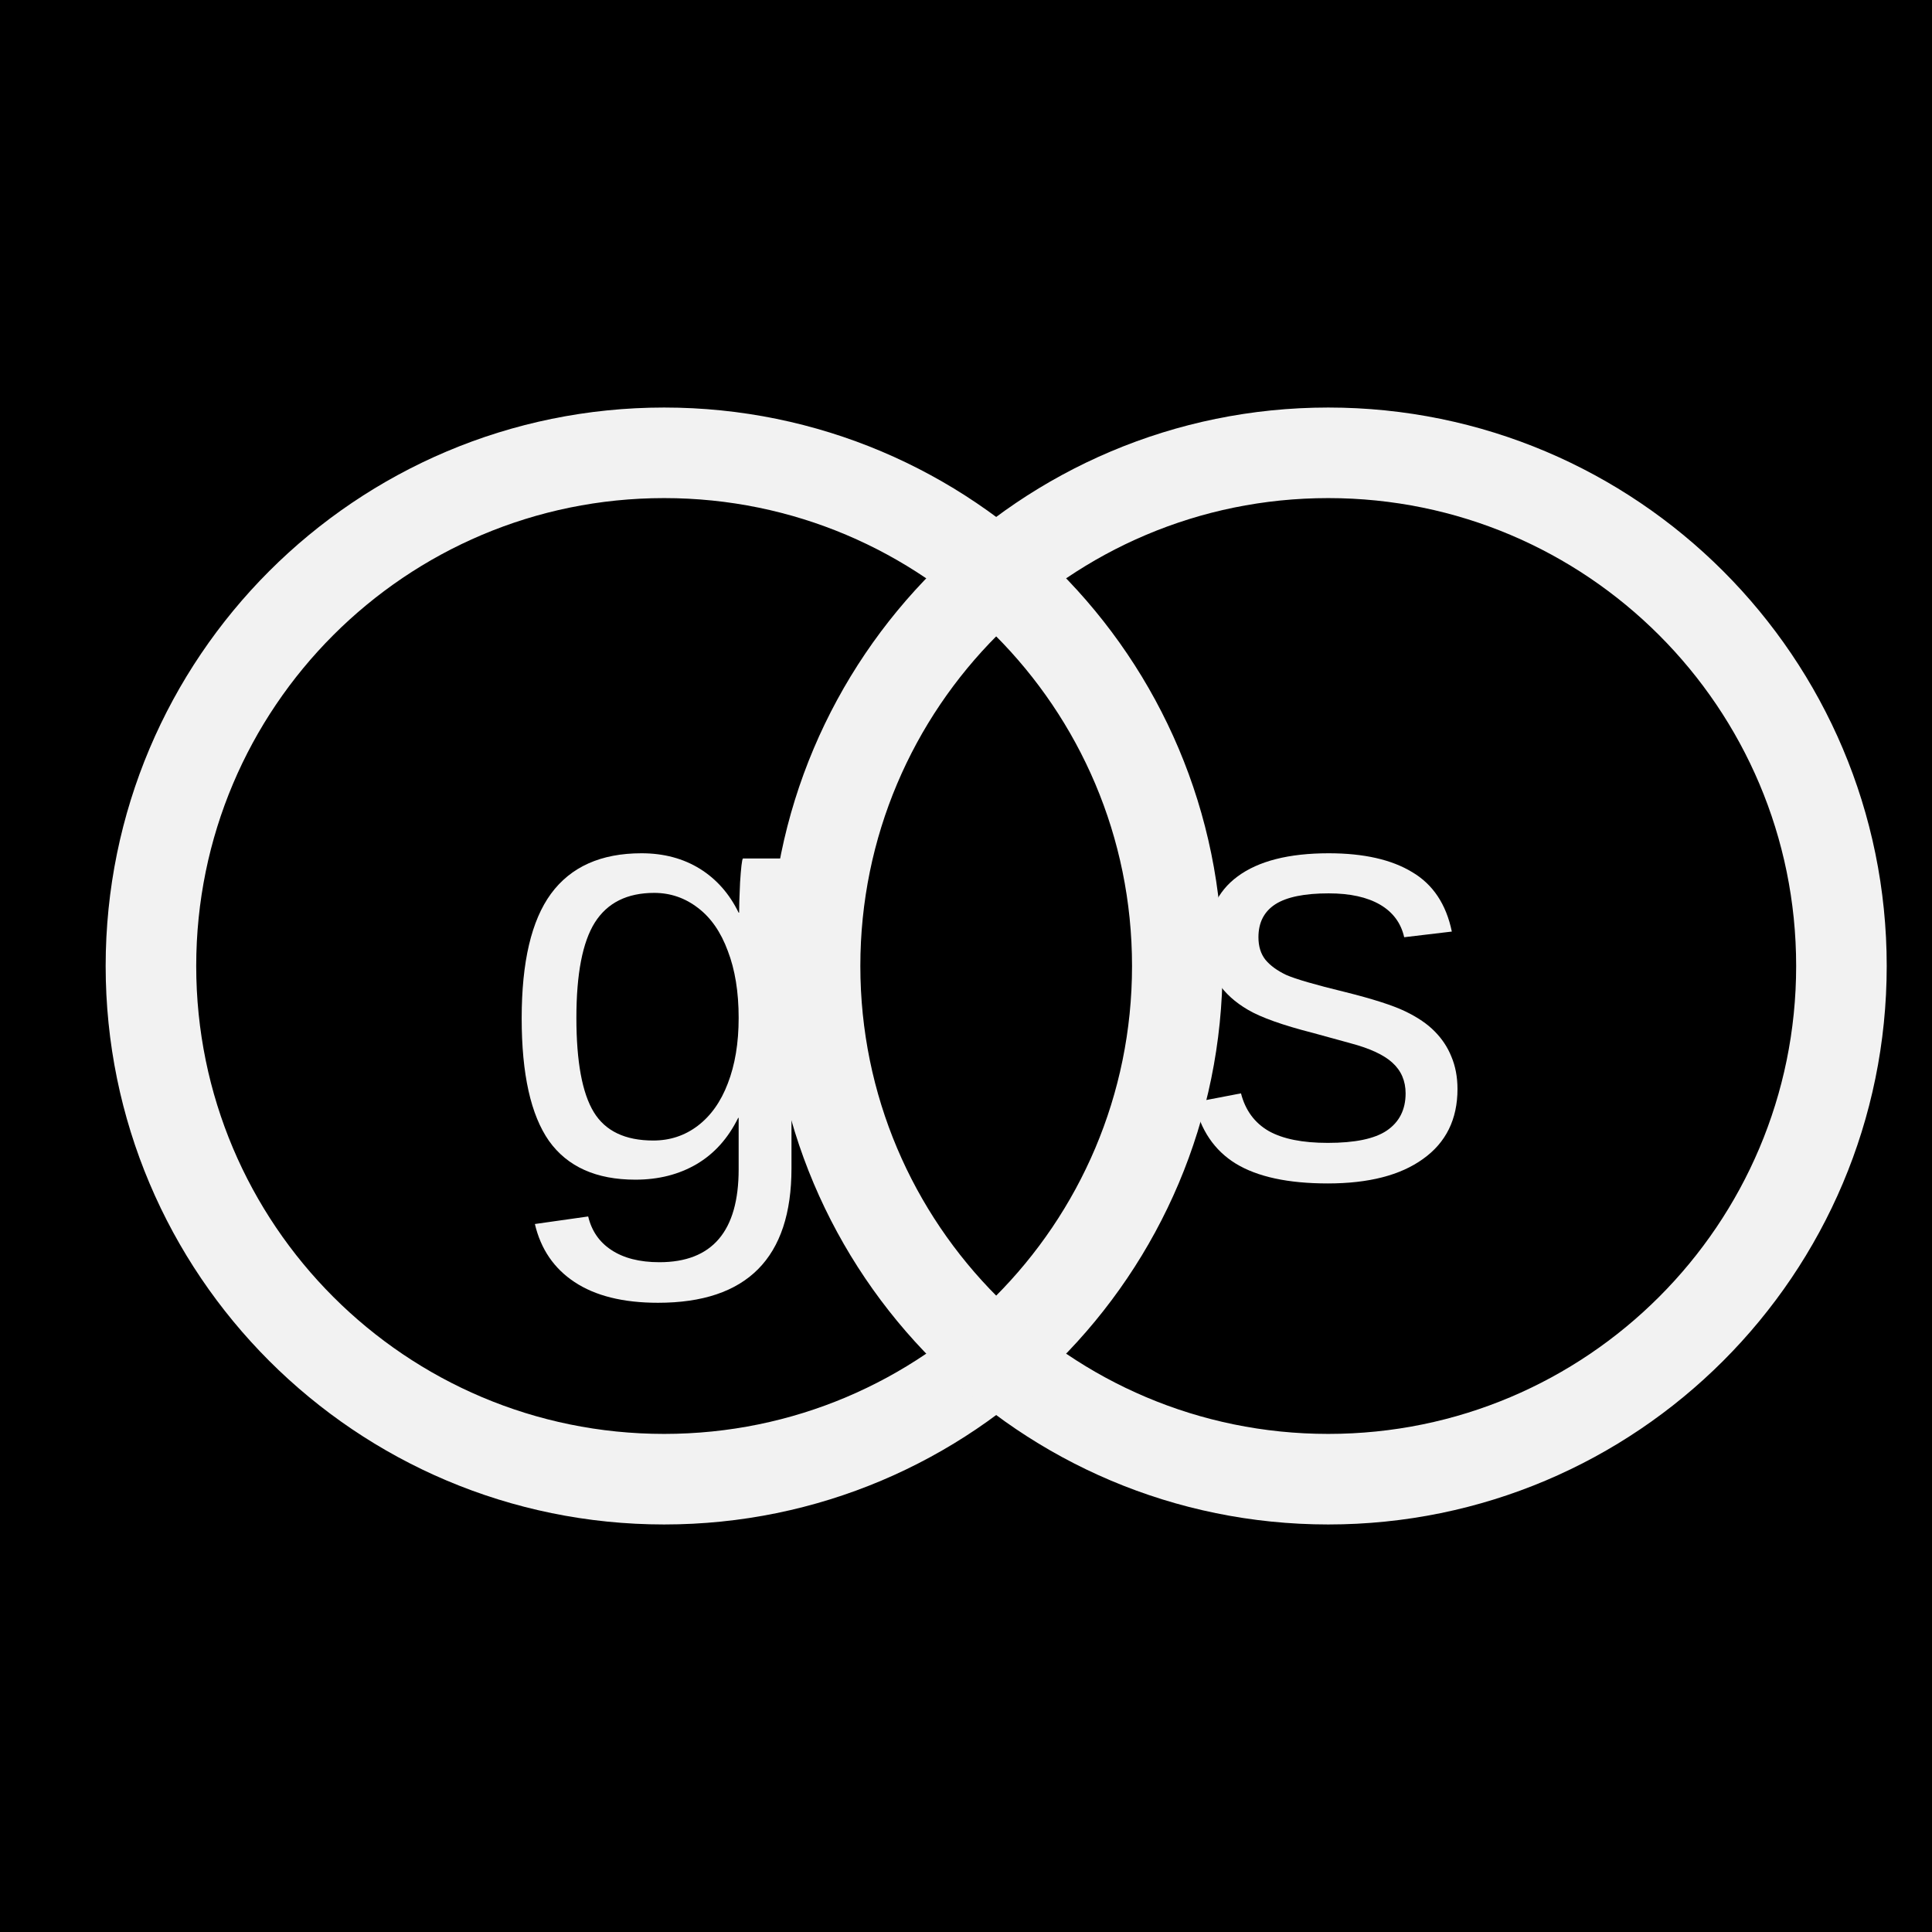
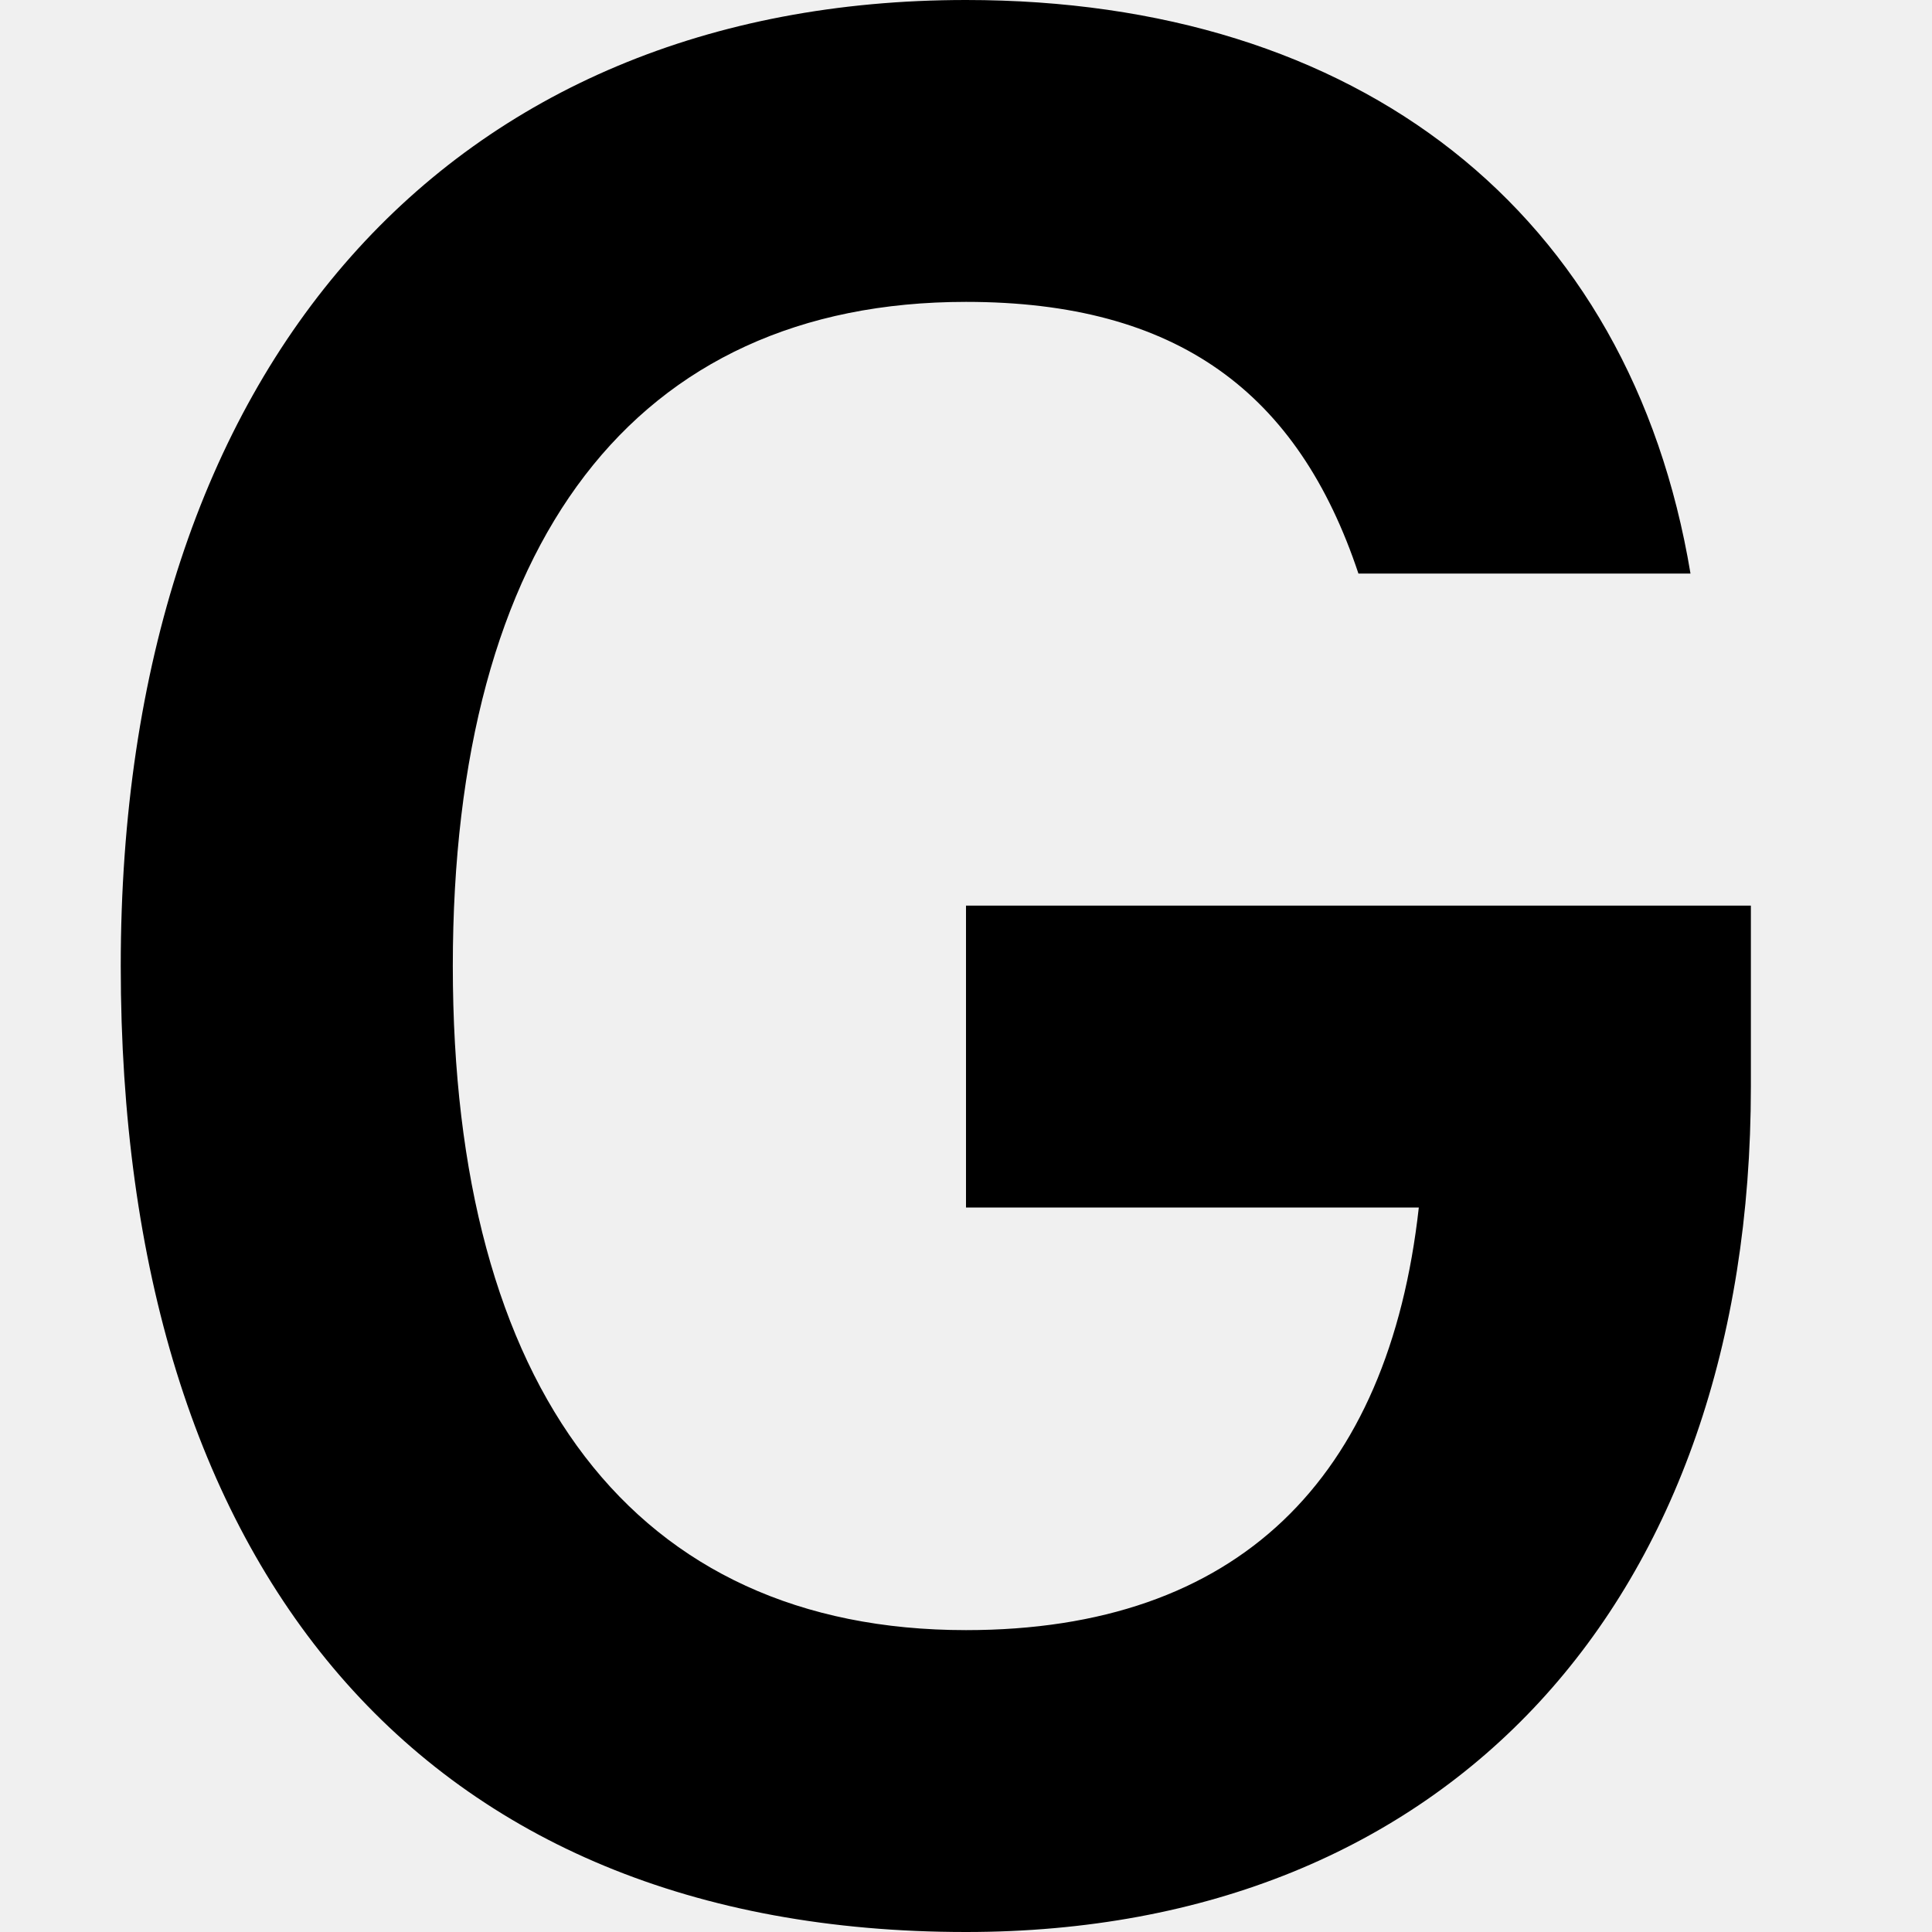
<svg xmlns="http://www.w3.org/2000/svg" viewBox="0 0 64 64">
-   <rect width="64" height="64" fill="#000" />
-   <circle cx="22" cy="32" r="17" fill="none" stroke="#f2f2f2" stroke-width="3" />
-   <circle cx="44" cy="32" r="17" fill="none" stroke="#f2f2f2" stroke-width="3" />
-   <text x="22" y="39" fill="#f2f2f2" font-family="Arial, Helvetica, sans-serif" font-size="20" text-anchor="middle">g</text>
-   <text x="44" y="39" fill="#f2f2f2" font-family="Arial, Helvetica, sans-serif" font-size="20" text-anchor="middle">s</text>
+   <style>path{fill:#000}@media(prefers-color-scheme:dark){path{fill:#fff}}</style>
+   <path d="M56 19H45C43 13 39 10 32 10C21 10 15 18 15 32C15 46 21 54 32 54C41 54 46 49 47 40H32V30H58V36C58 53 48 64 32 64C14 64 4 52 4 32C4 12 15 0 32 0C45 0 54 7 56 19Z" />
</svg>
